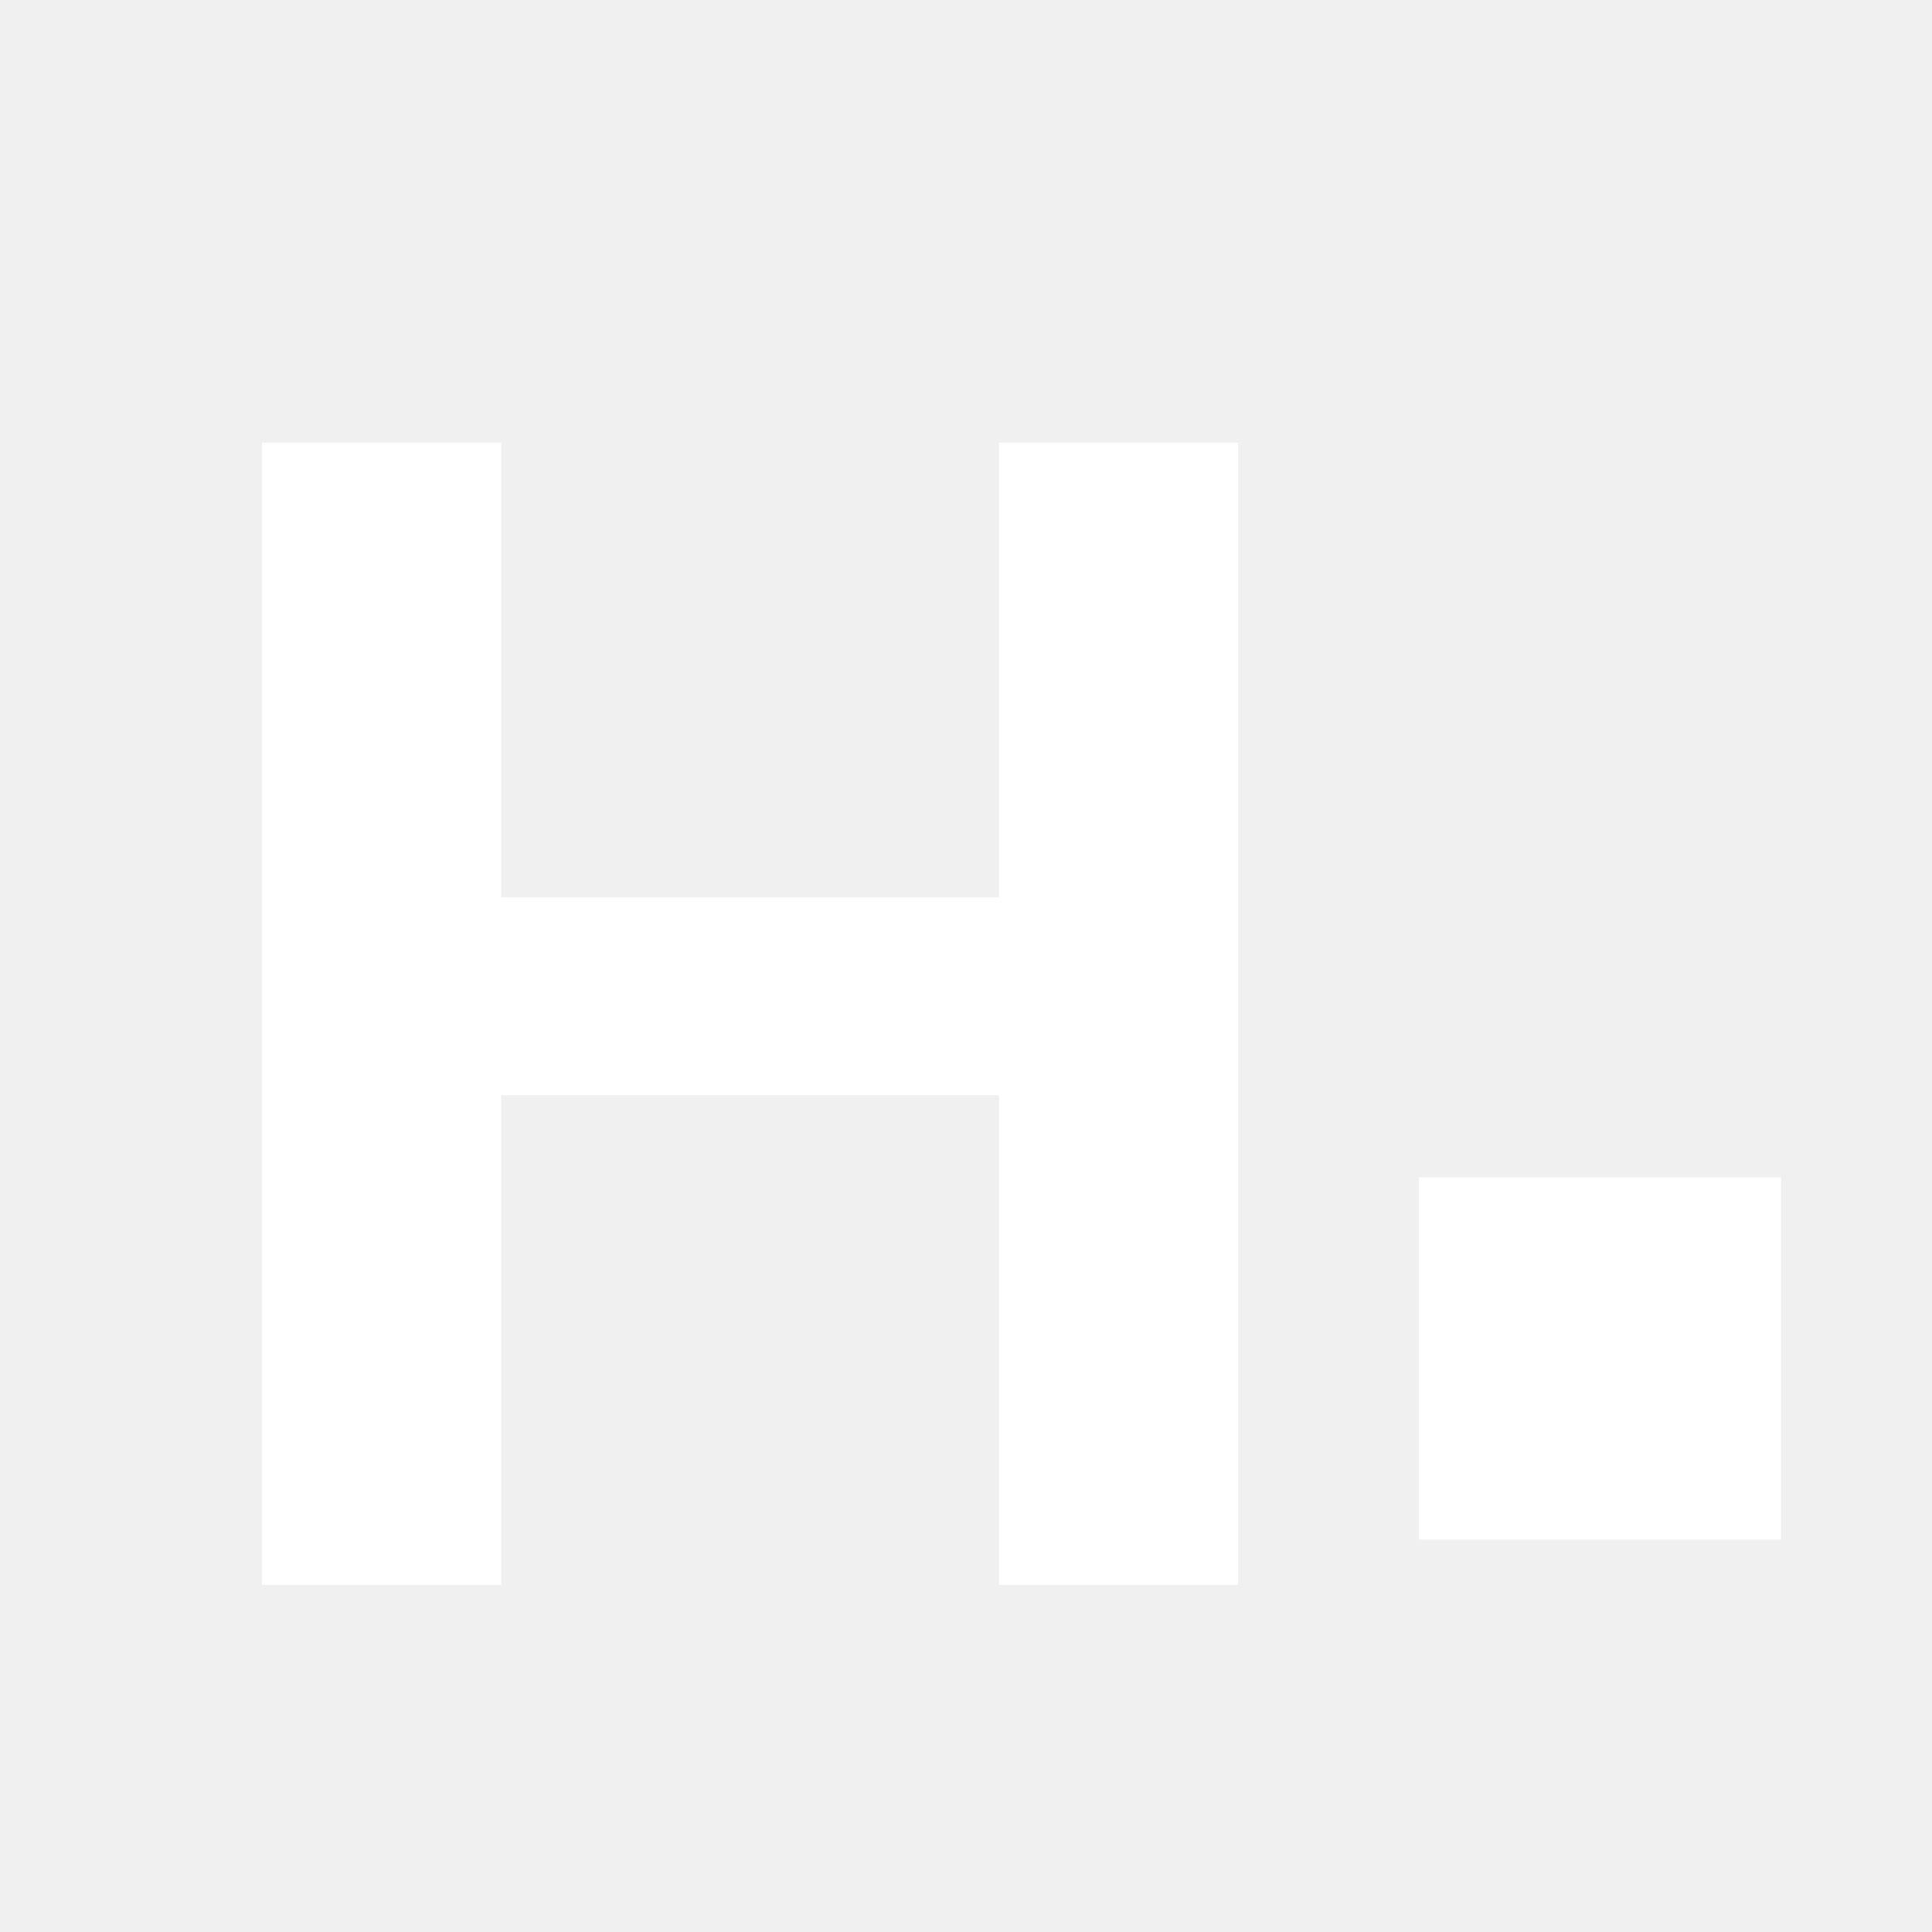
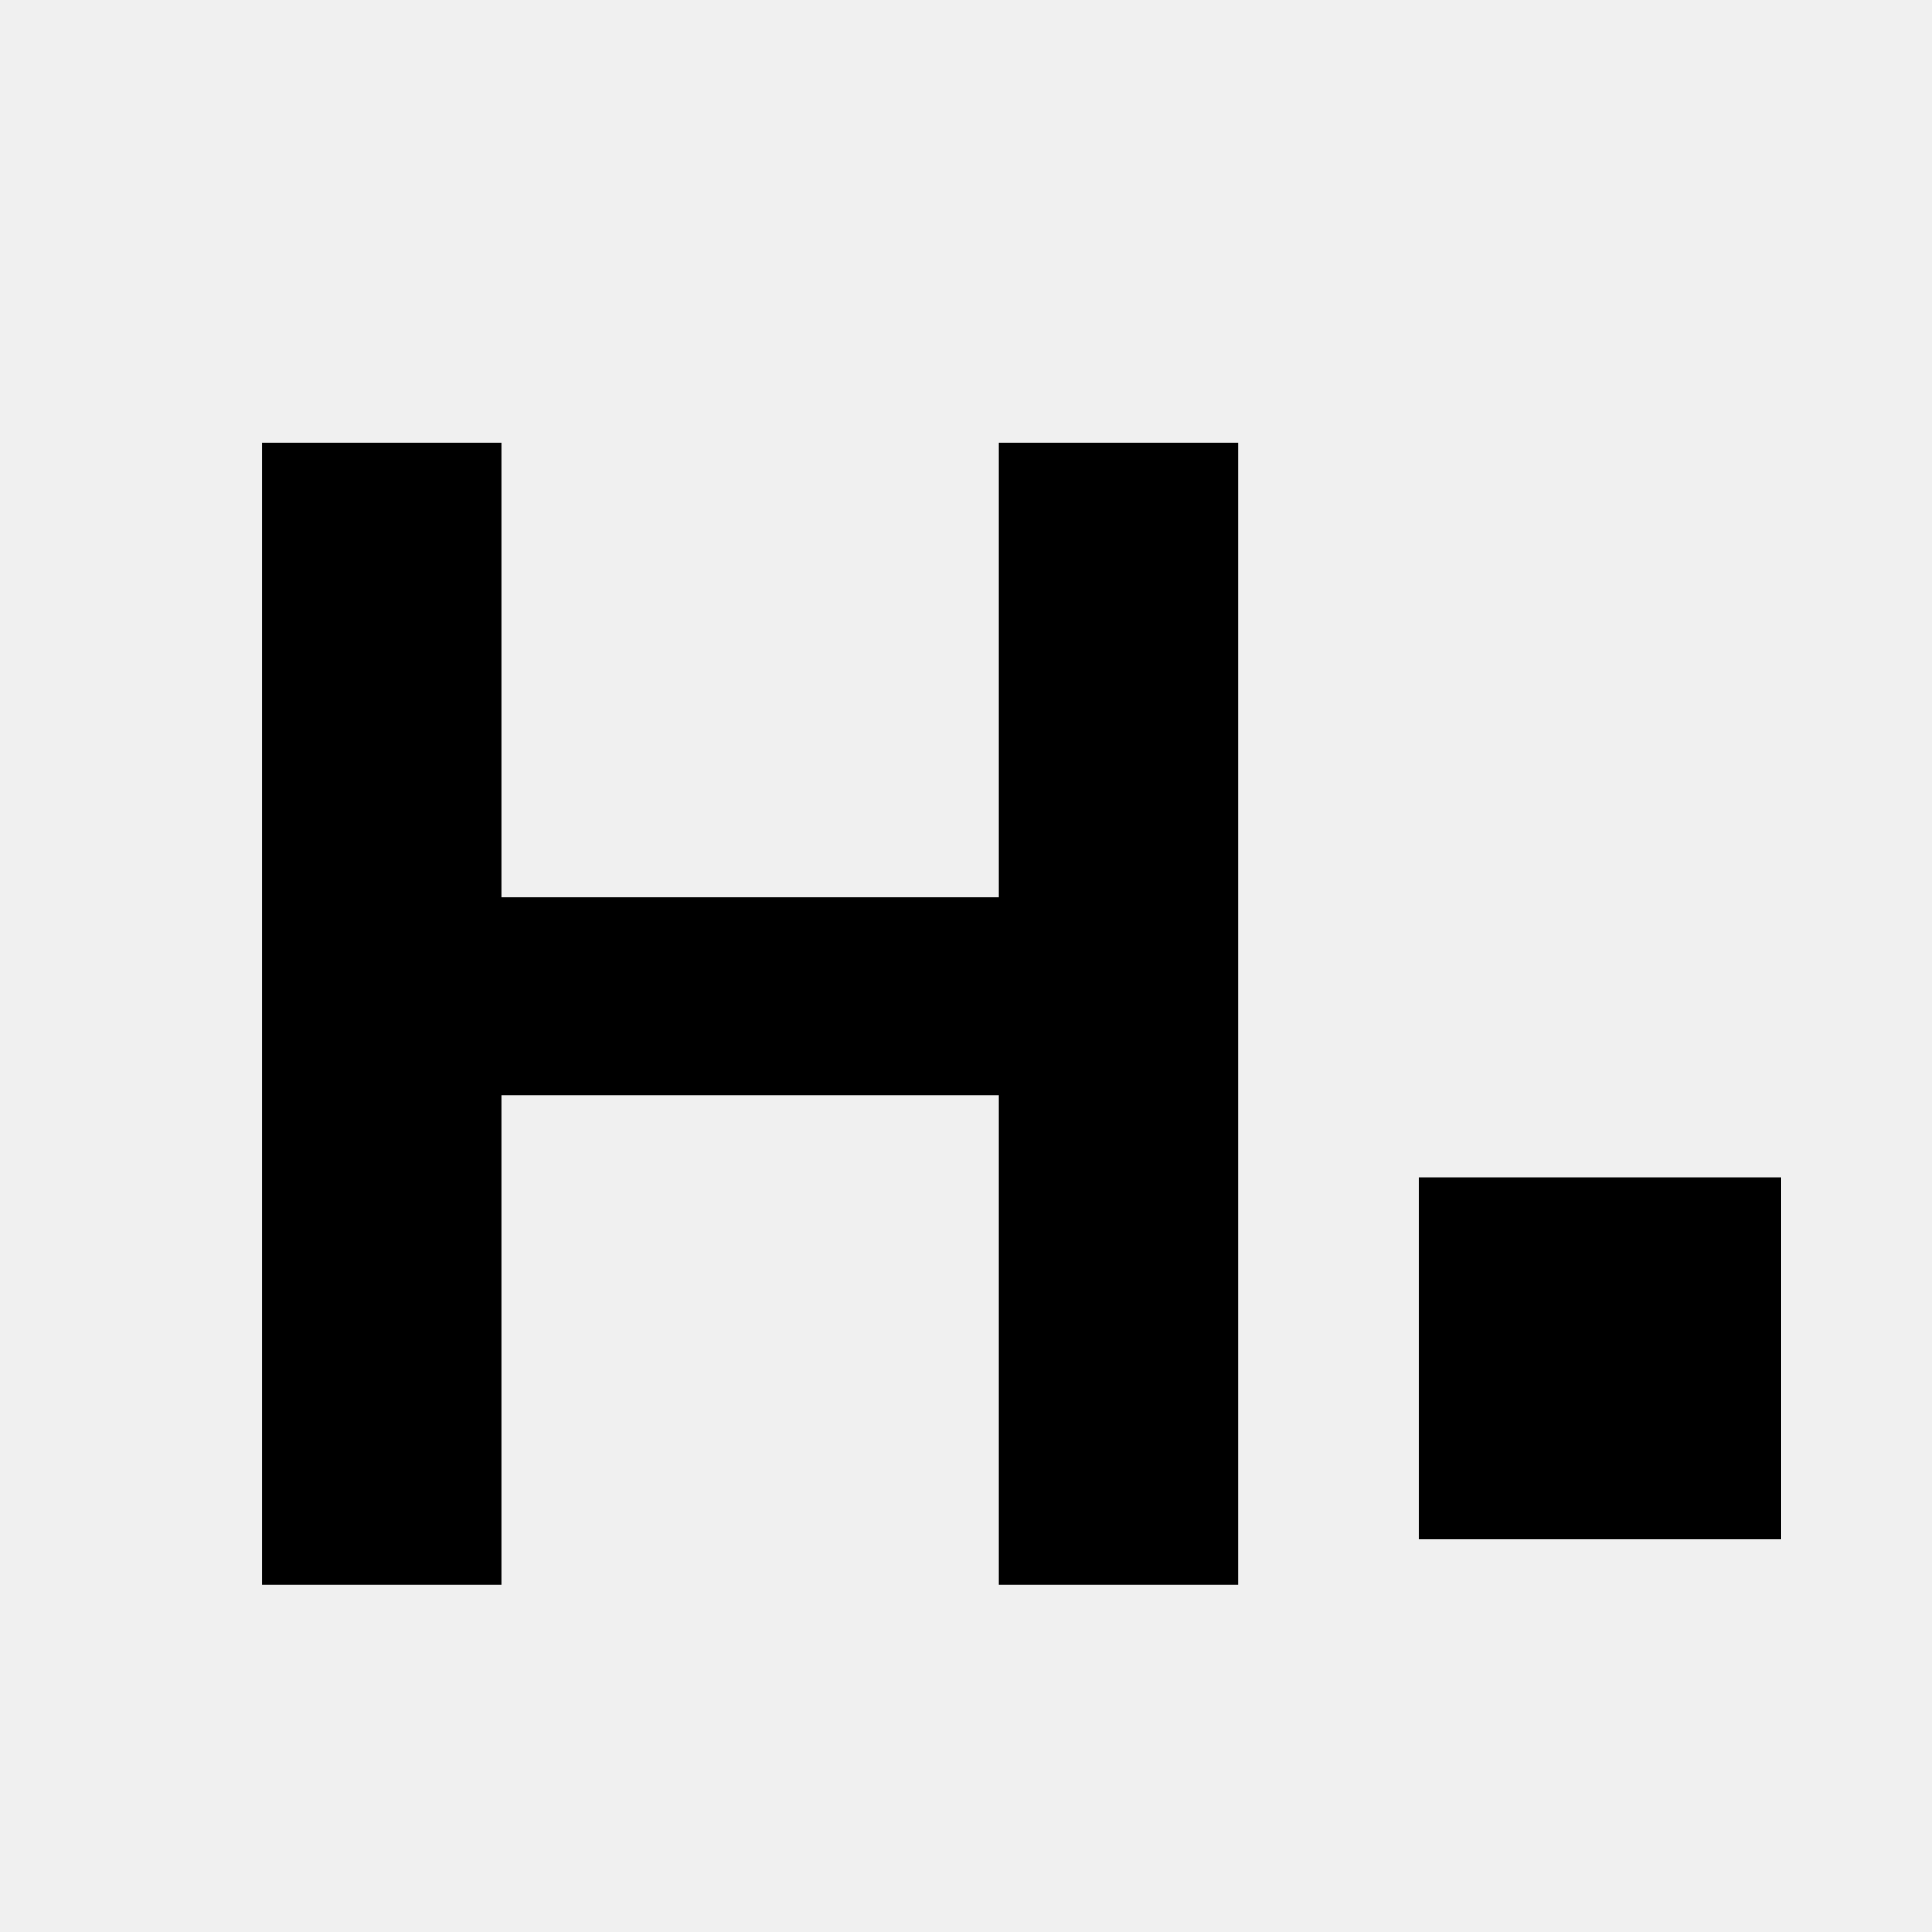
<svg xmlns="http://www.w3.org/2000/svg" viewBox="0 0 128 128">
-   <text x="10" y="105" font-family="Arial, sans-serif" font-weight="900" font-size="110" fill="white">H</text>
-   <rect x="94" y="78" width="24" height="24" fill="white" />
+   <text x="10" y="105" font-family="Arial, sans-serif" font-weight="900" font-size="110" fill="black">H</text>
+   <rect x="94" y="78" width="24" height="24" fill="black" />
</svg>
